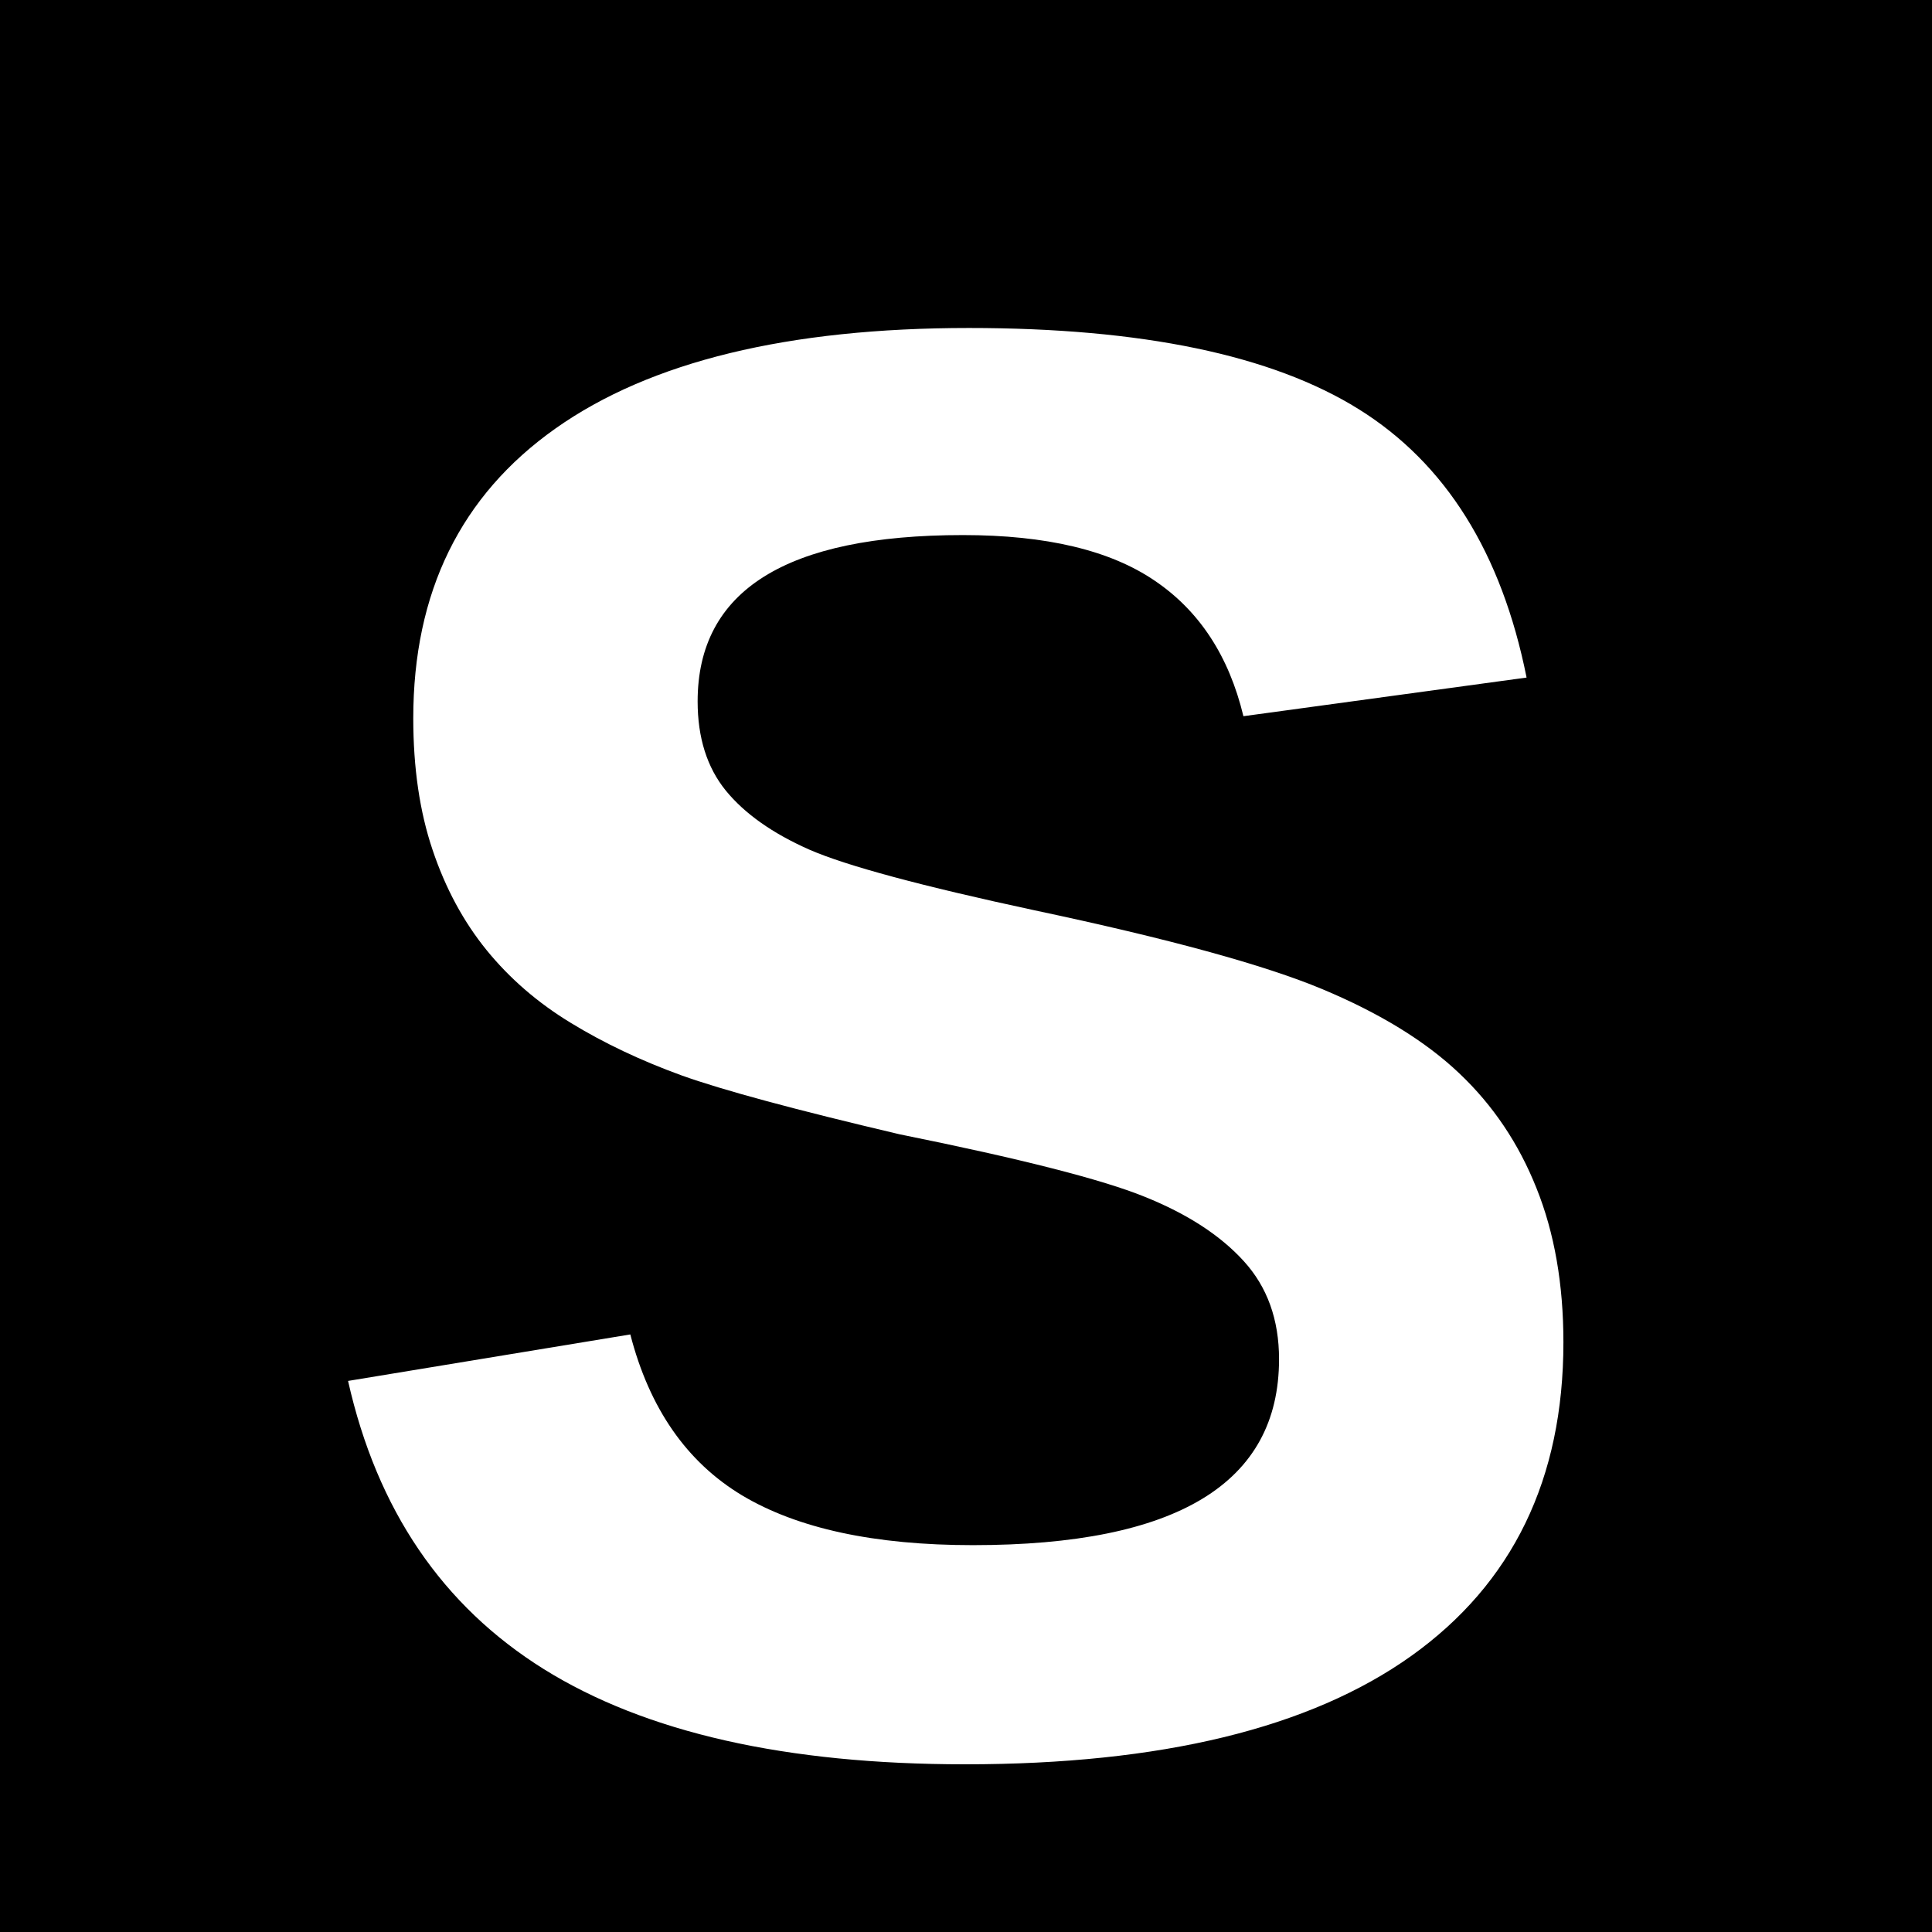
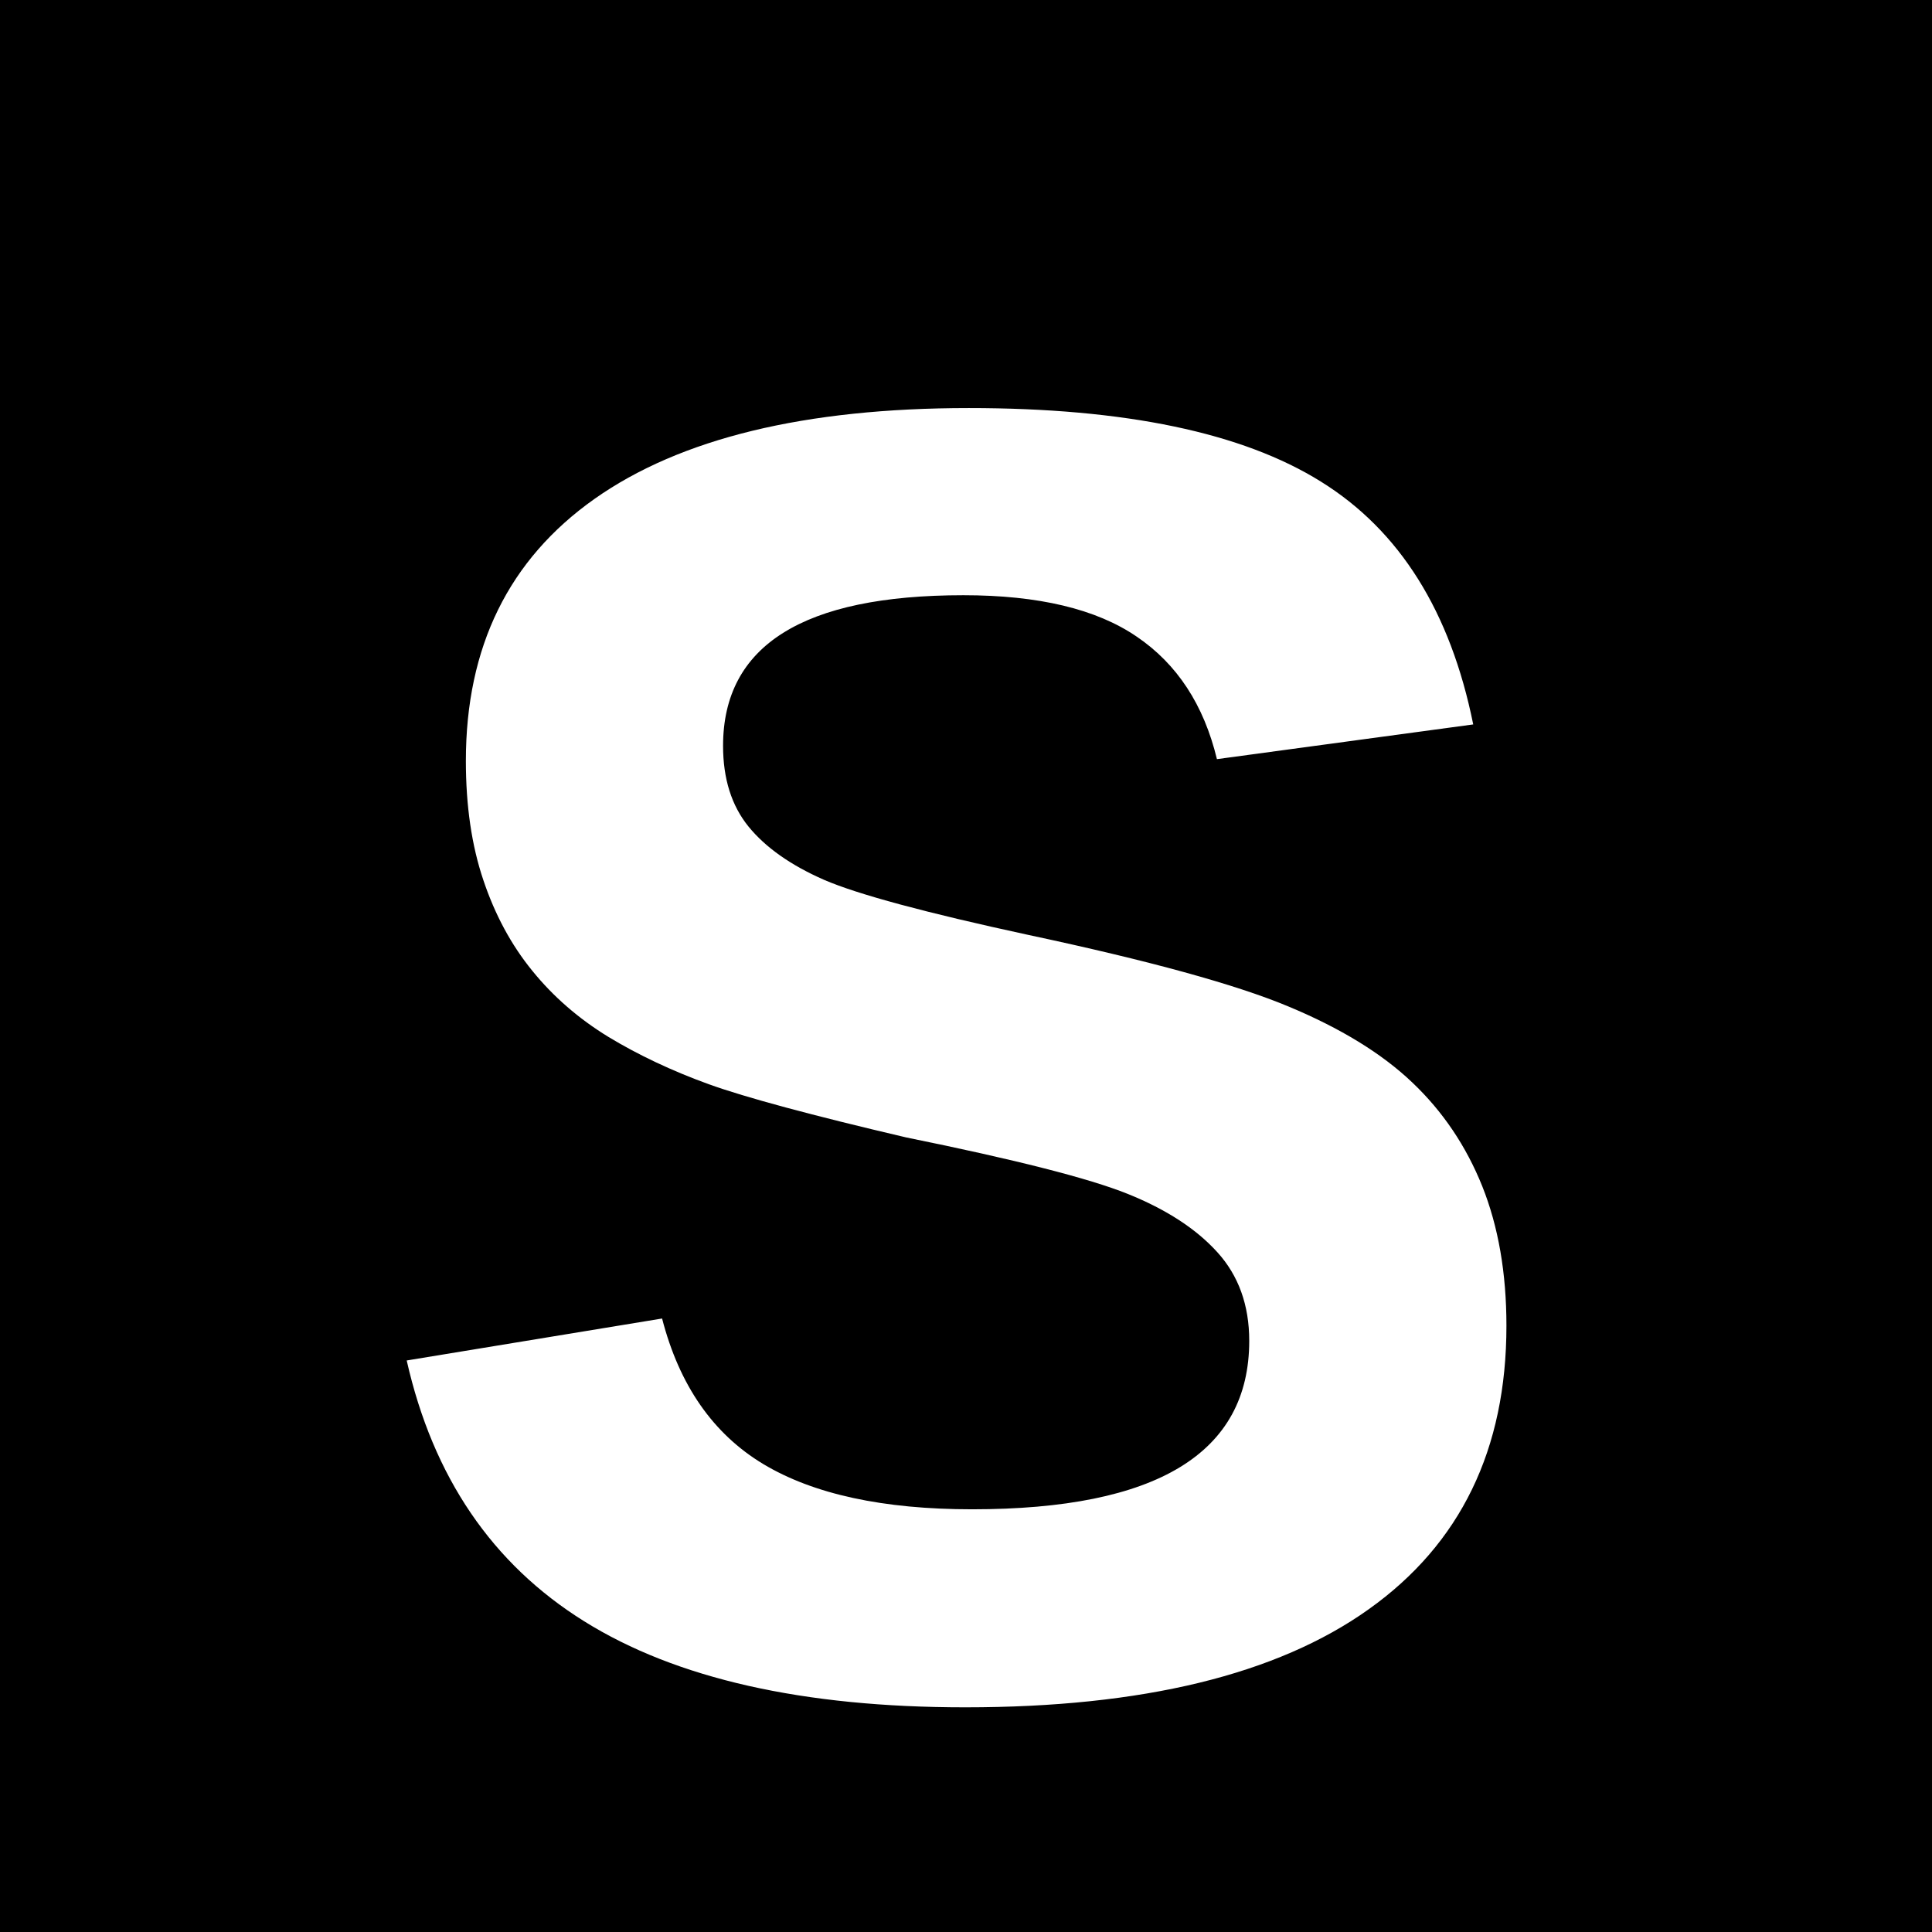
<svg xmlns="http://www.w3.org/2000/svg" width="512" height="512" viewBox="0 0 100 100" fill="none">
  <rect width="100" height="100" fill="#000000" />
-   <text x="50" y="60.5" font-family="'Arial Black', 'Impact', 'Helvetica Neue', Arial, sans-serif" font-weight="900" font-size="105" fill="#FFFFFF" text-anchor="middle" dominant-baseline="middle">
+   <text x="50" y="60.5" font-family="'Arial Black', 'Impact', 'Helvetica Neue', Arial, sans-serif" font-weight="900" font-size="95" fill="#FFFFFF" text-anchor="middle" dominant-baseline="middle">
    S
  </text>
</svg>
